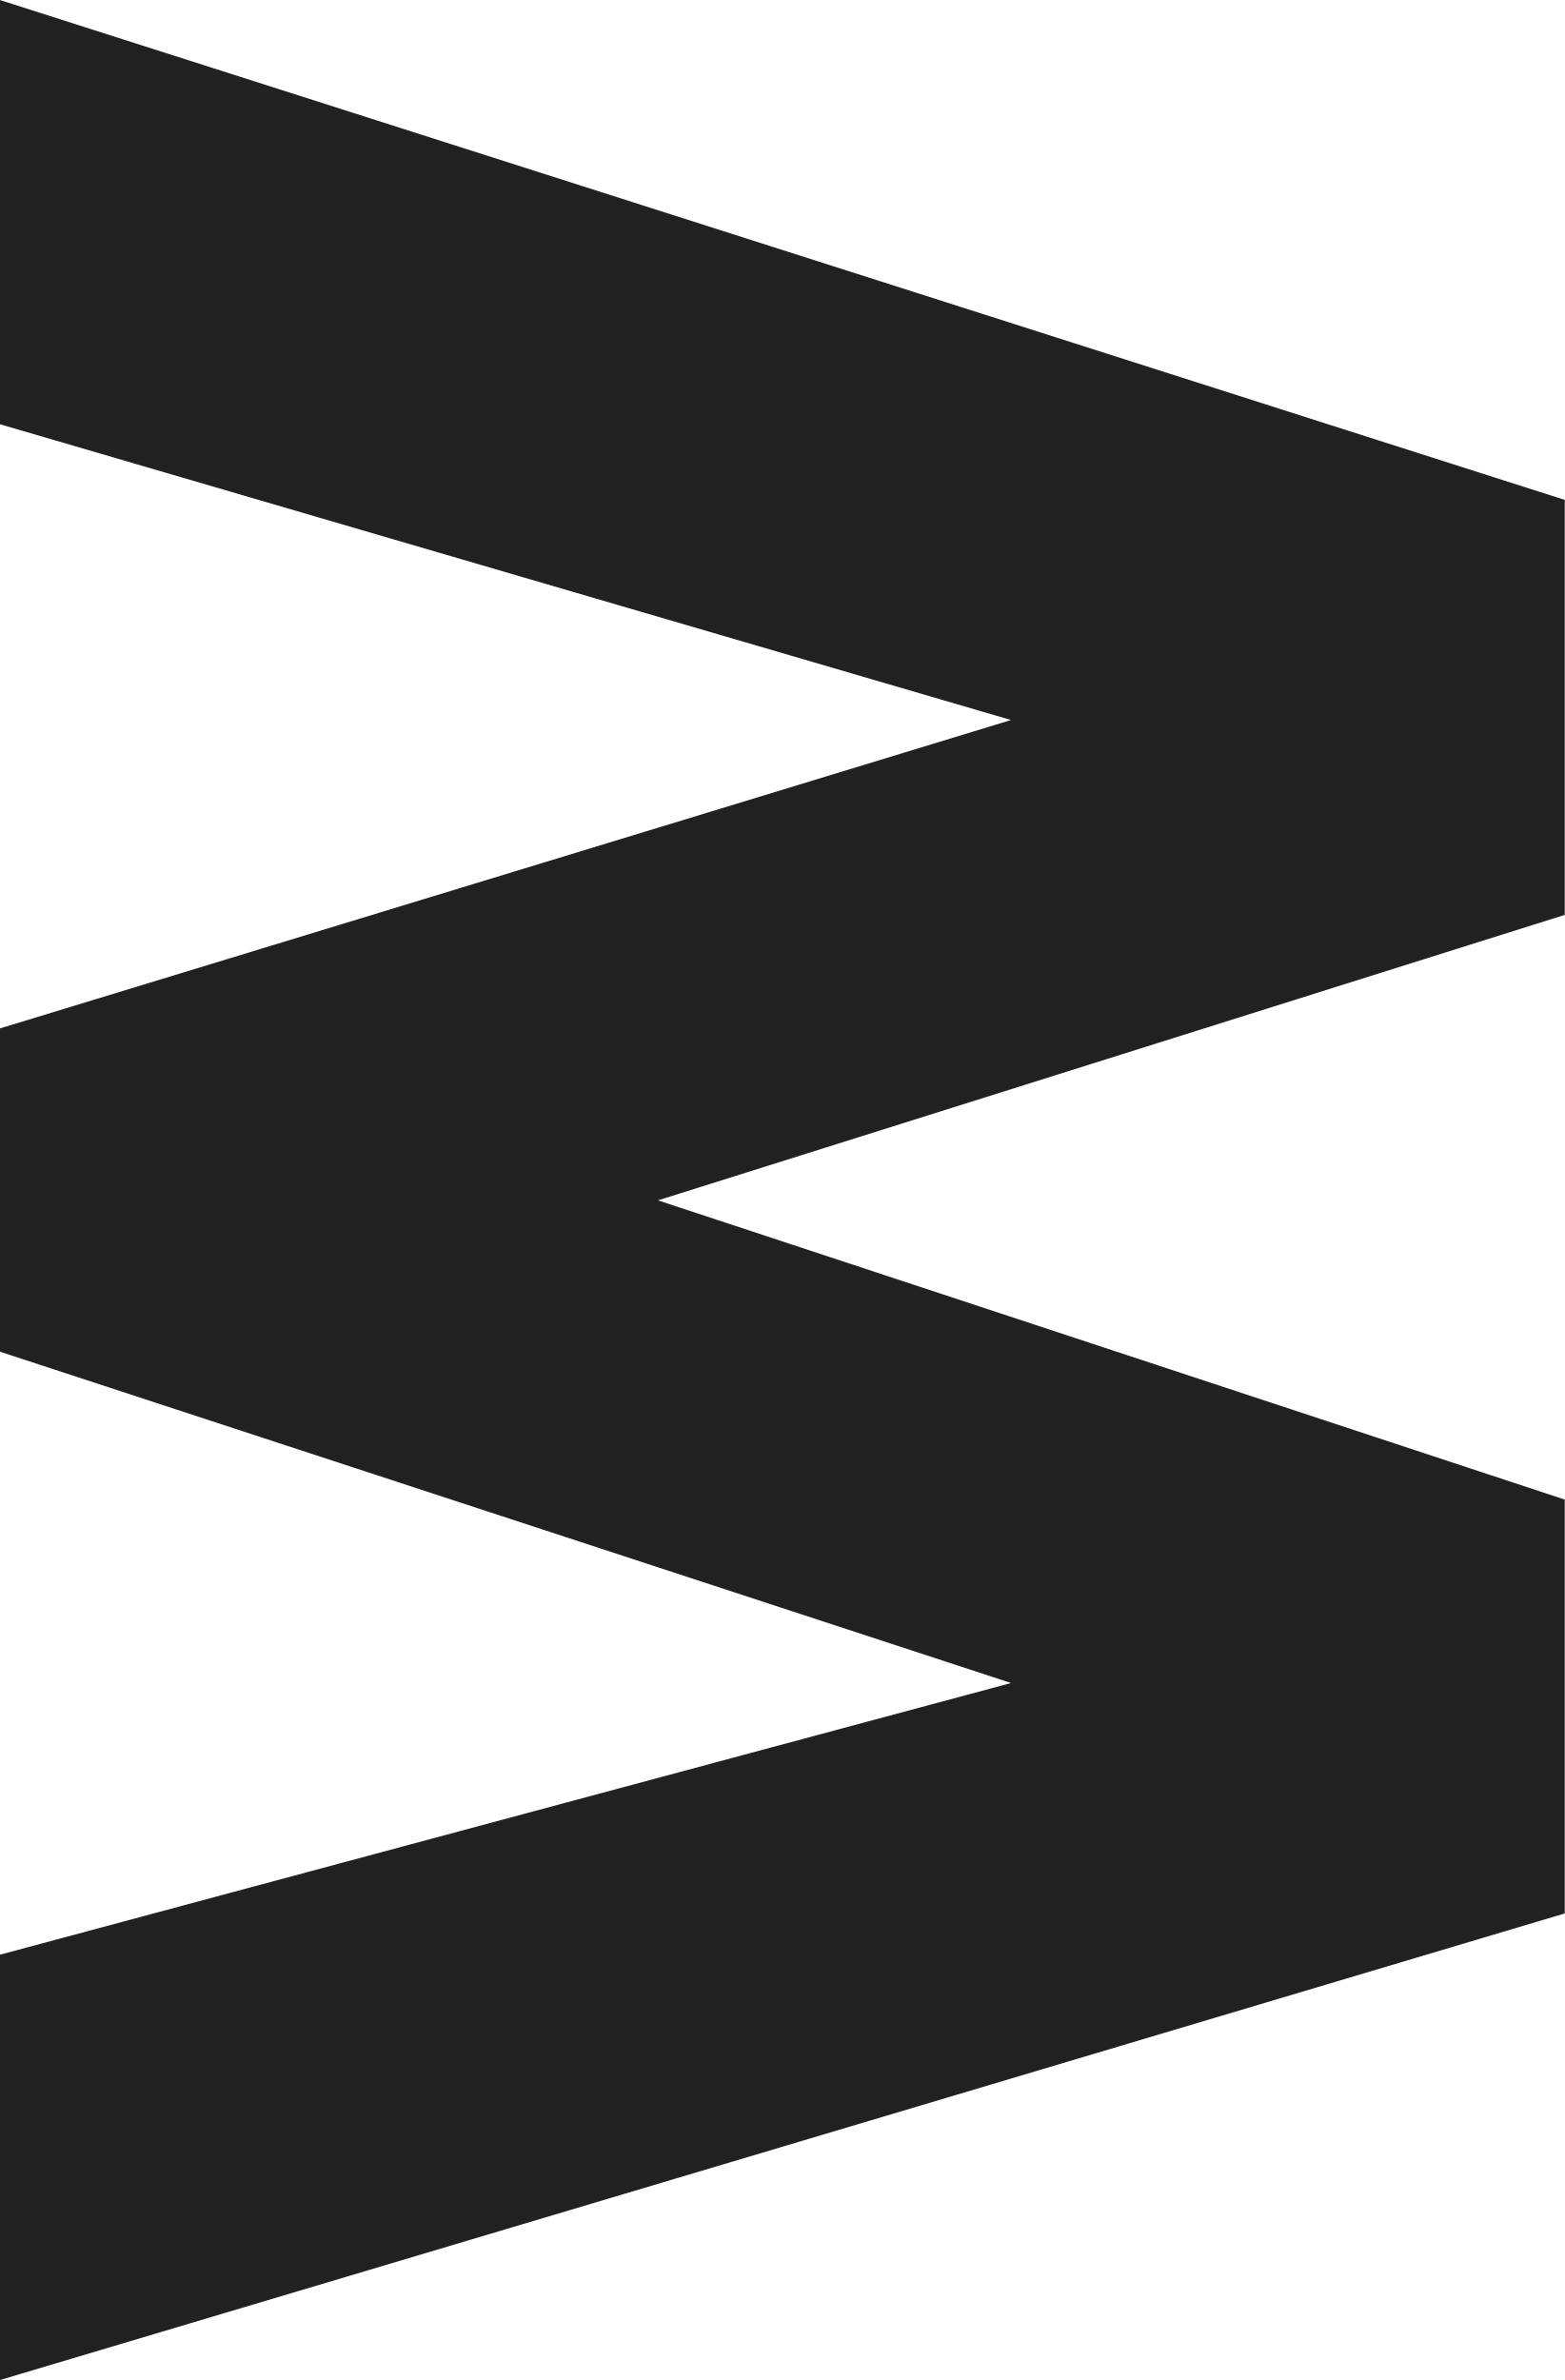
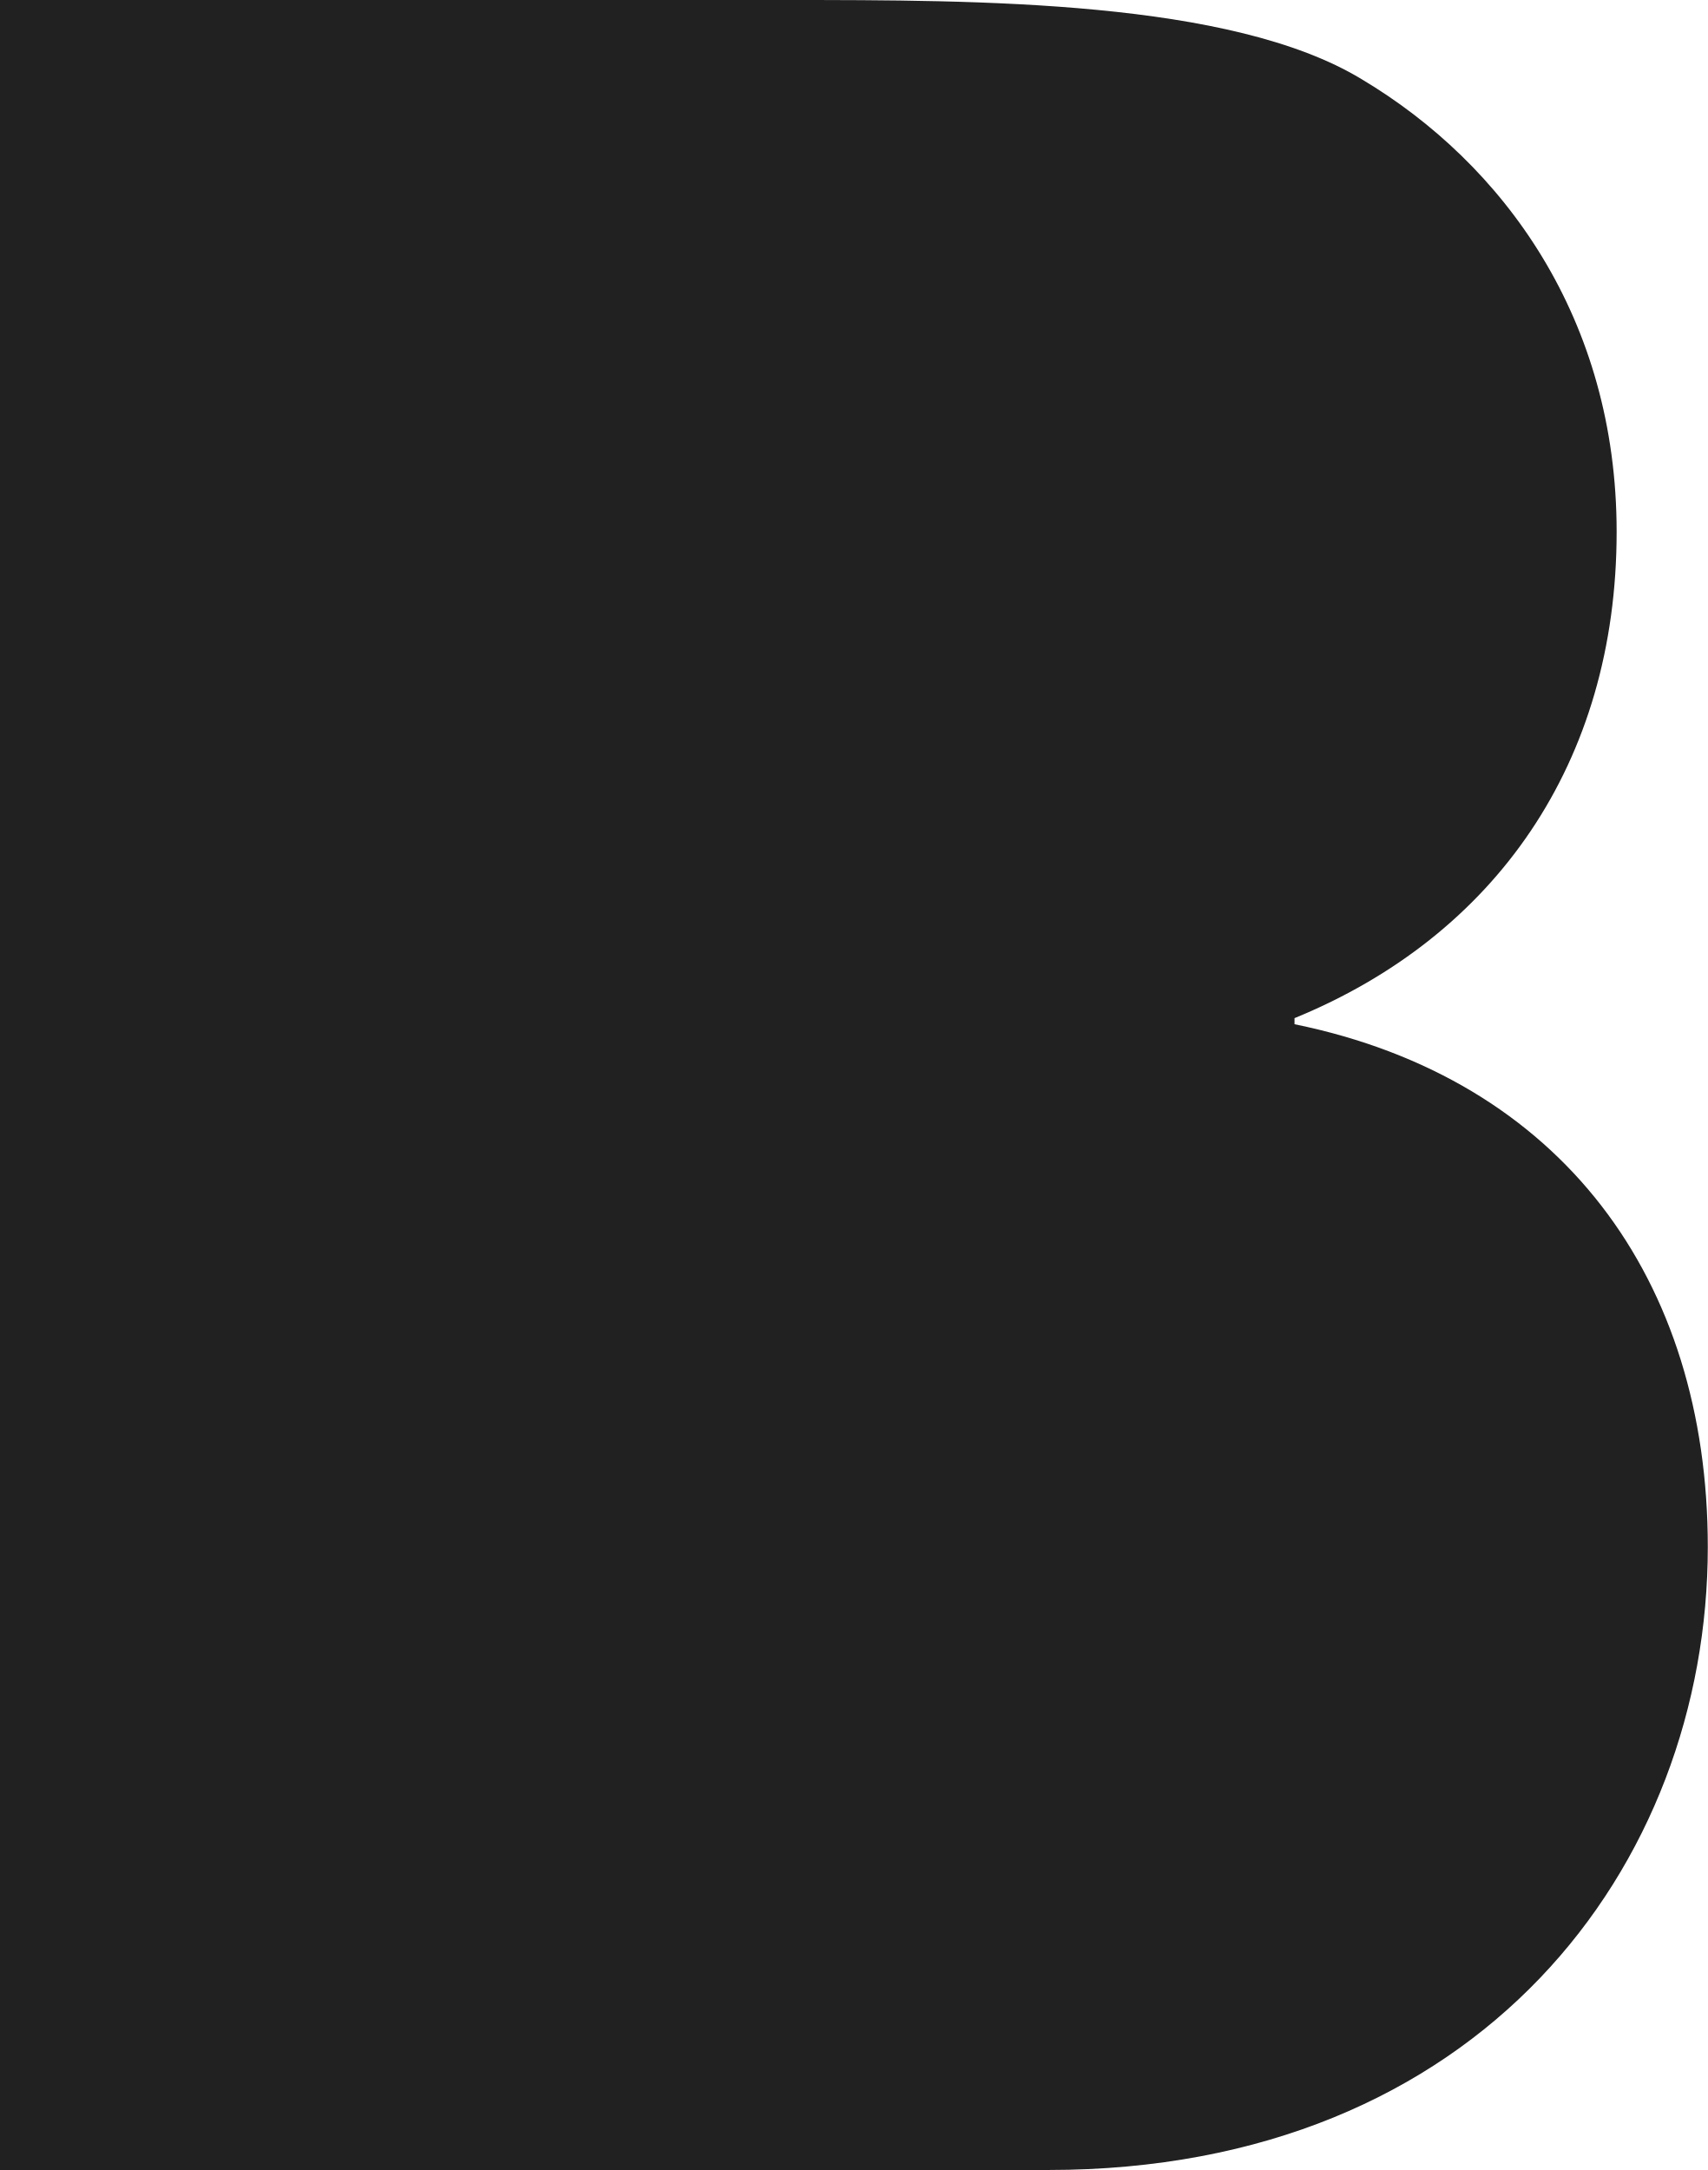
- <svg xmlns="http://www.w3.org/2000/svg" height="145.97" width="95.977">
-   <path d="M-.003.003l95.977 30.656v25.453l-55.617 17.508 55.617 18.352v25.383l-95.977 28.617v-26.086l62.016-16.664-62.016-20.32v-19.828l62.016-18.914-62.016-18.141z" fill="#212121" />
+ <svg xmlns="http://www.w3.org/2000/svg" height="68.546" width="53.953" viewBox="0 0 50.58 64.26">
+   <path d="M0 64.26h31.05c12.78 0 19.53-9 19.53-18.45 0-7.92-4.32-13.86-12.24-15.48v-.18c5.94-2.43 9.54-7.56 9.54-14.4 0-6.3-3.33-10.89-7.56-13.41C36.45 0 28.98 0 23.31 0H0z" fill="#212121" />
</svg>
